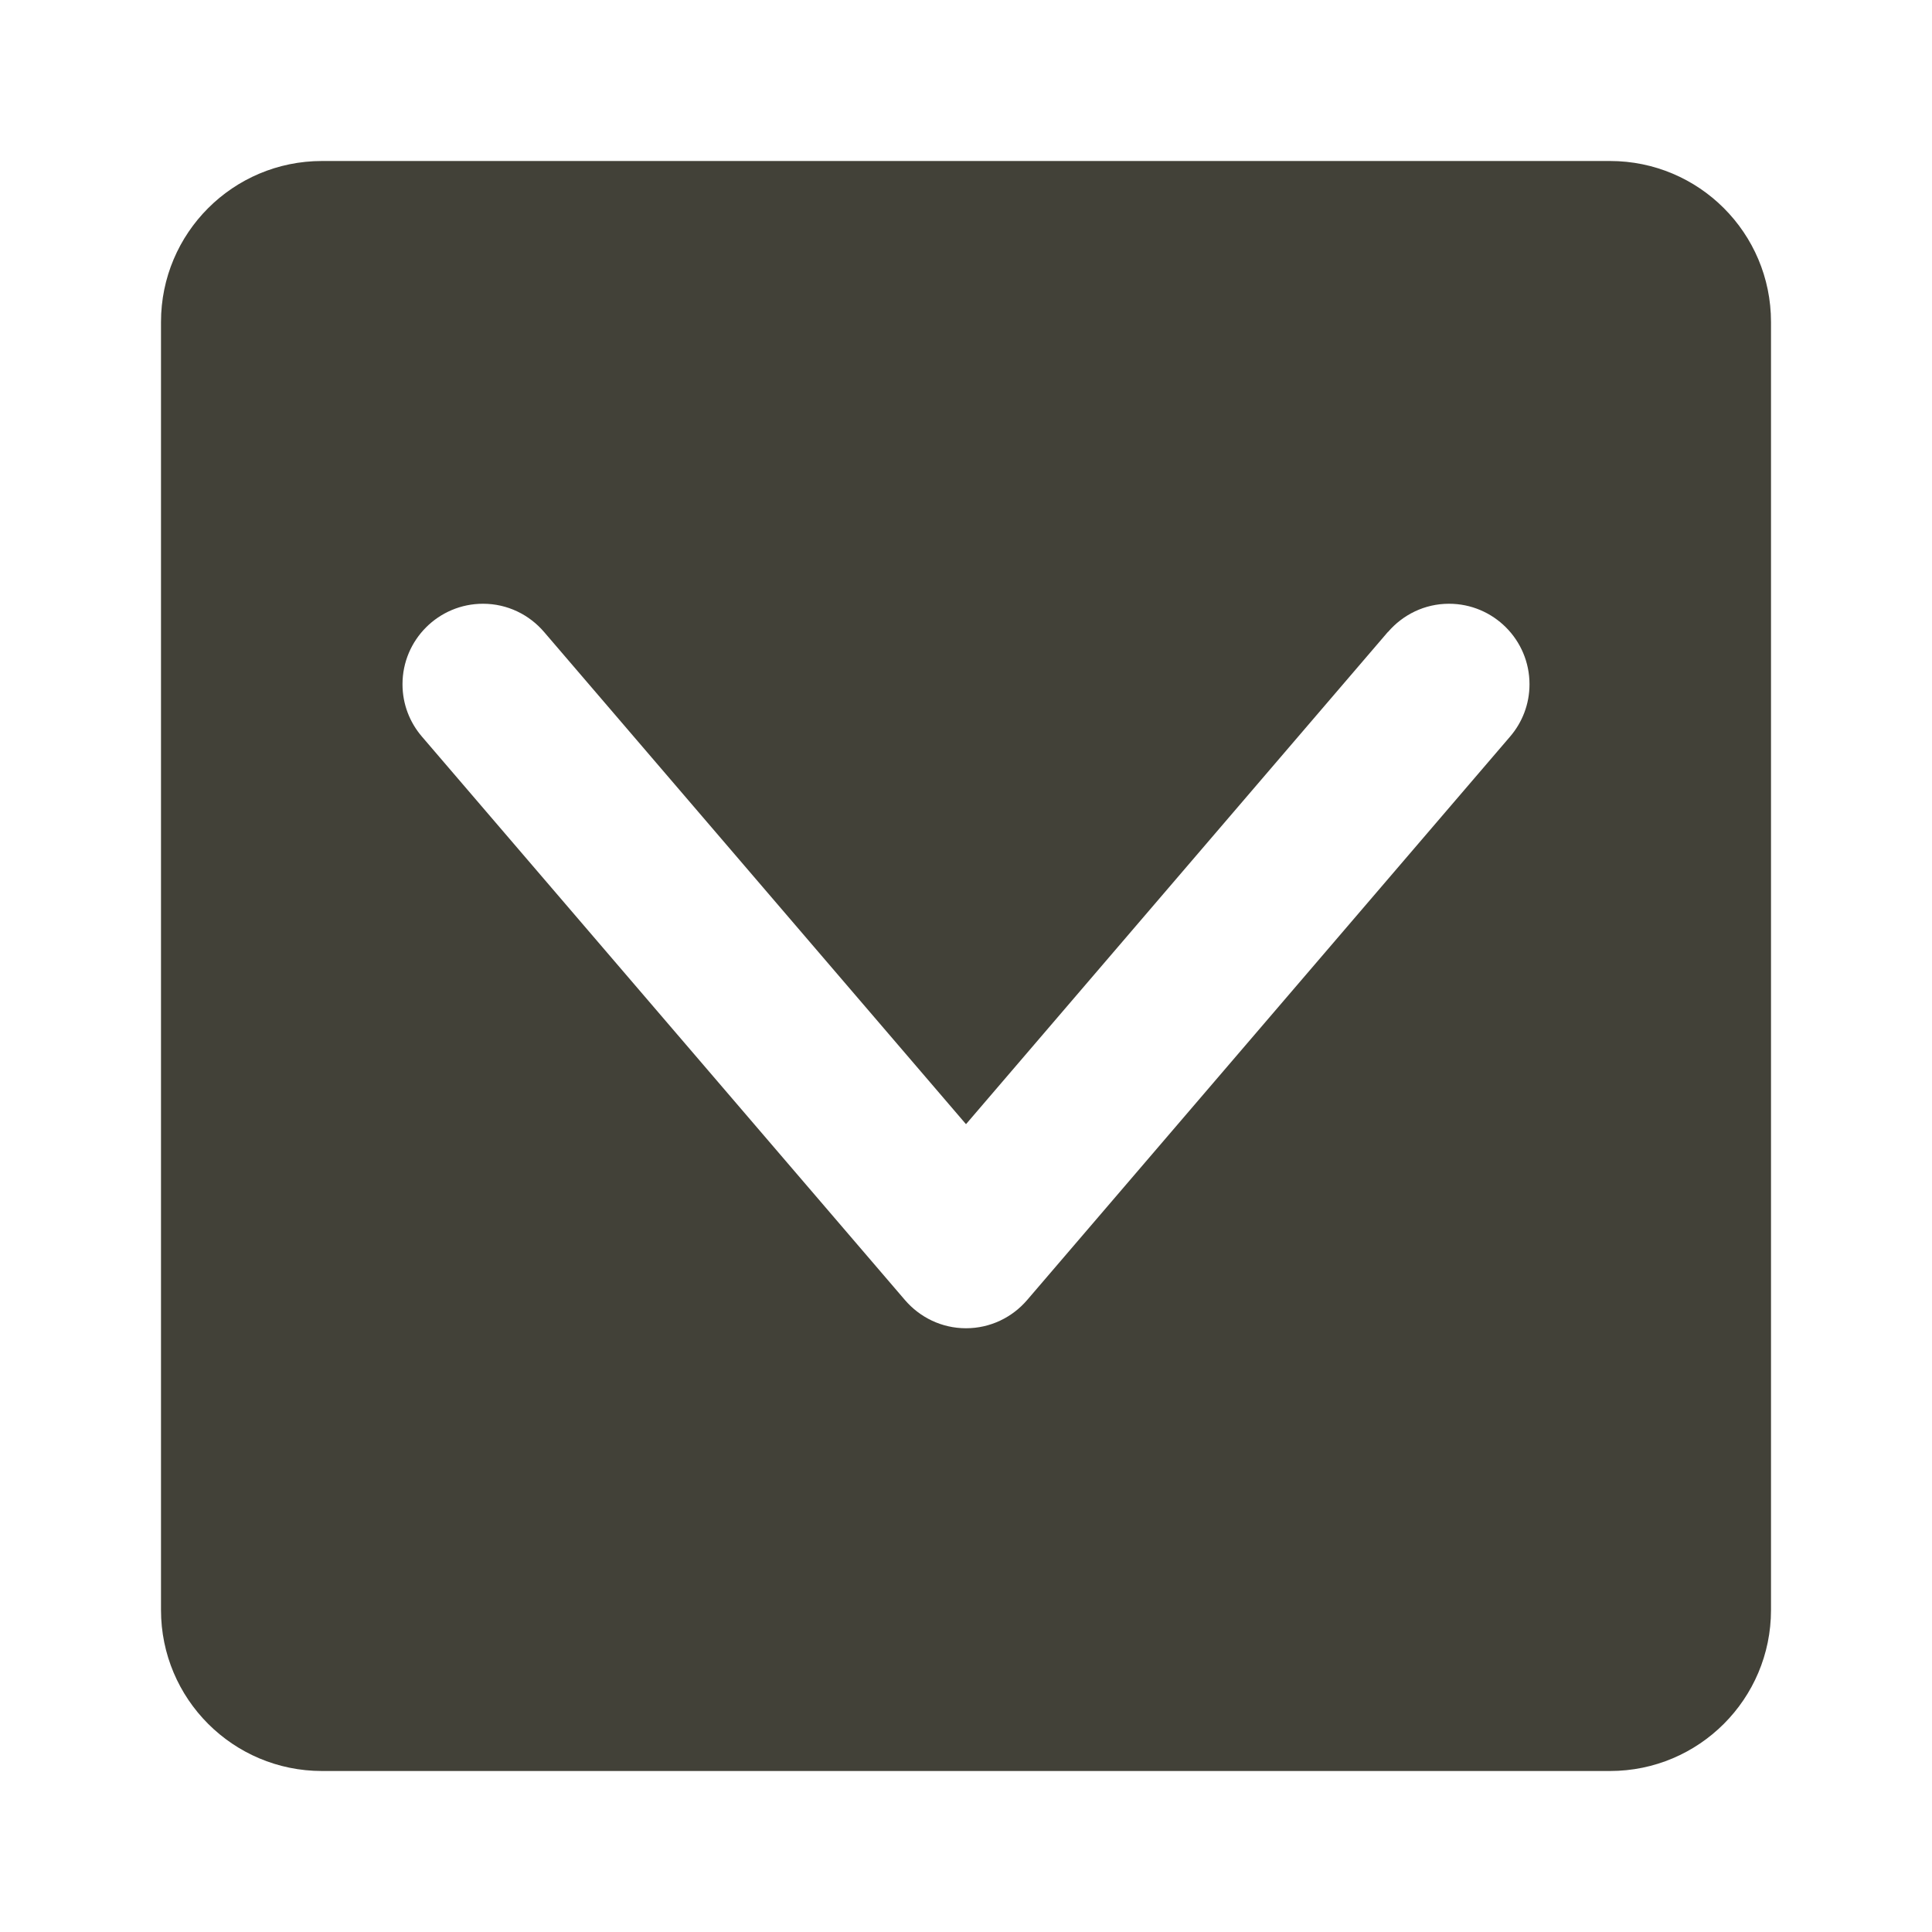
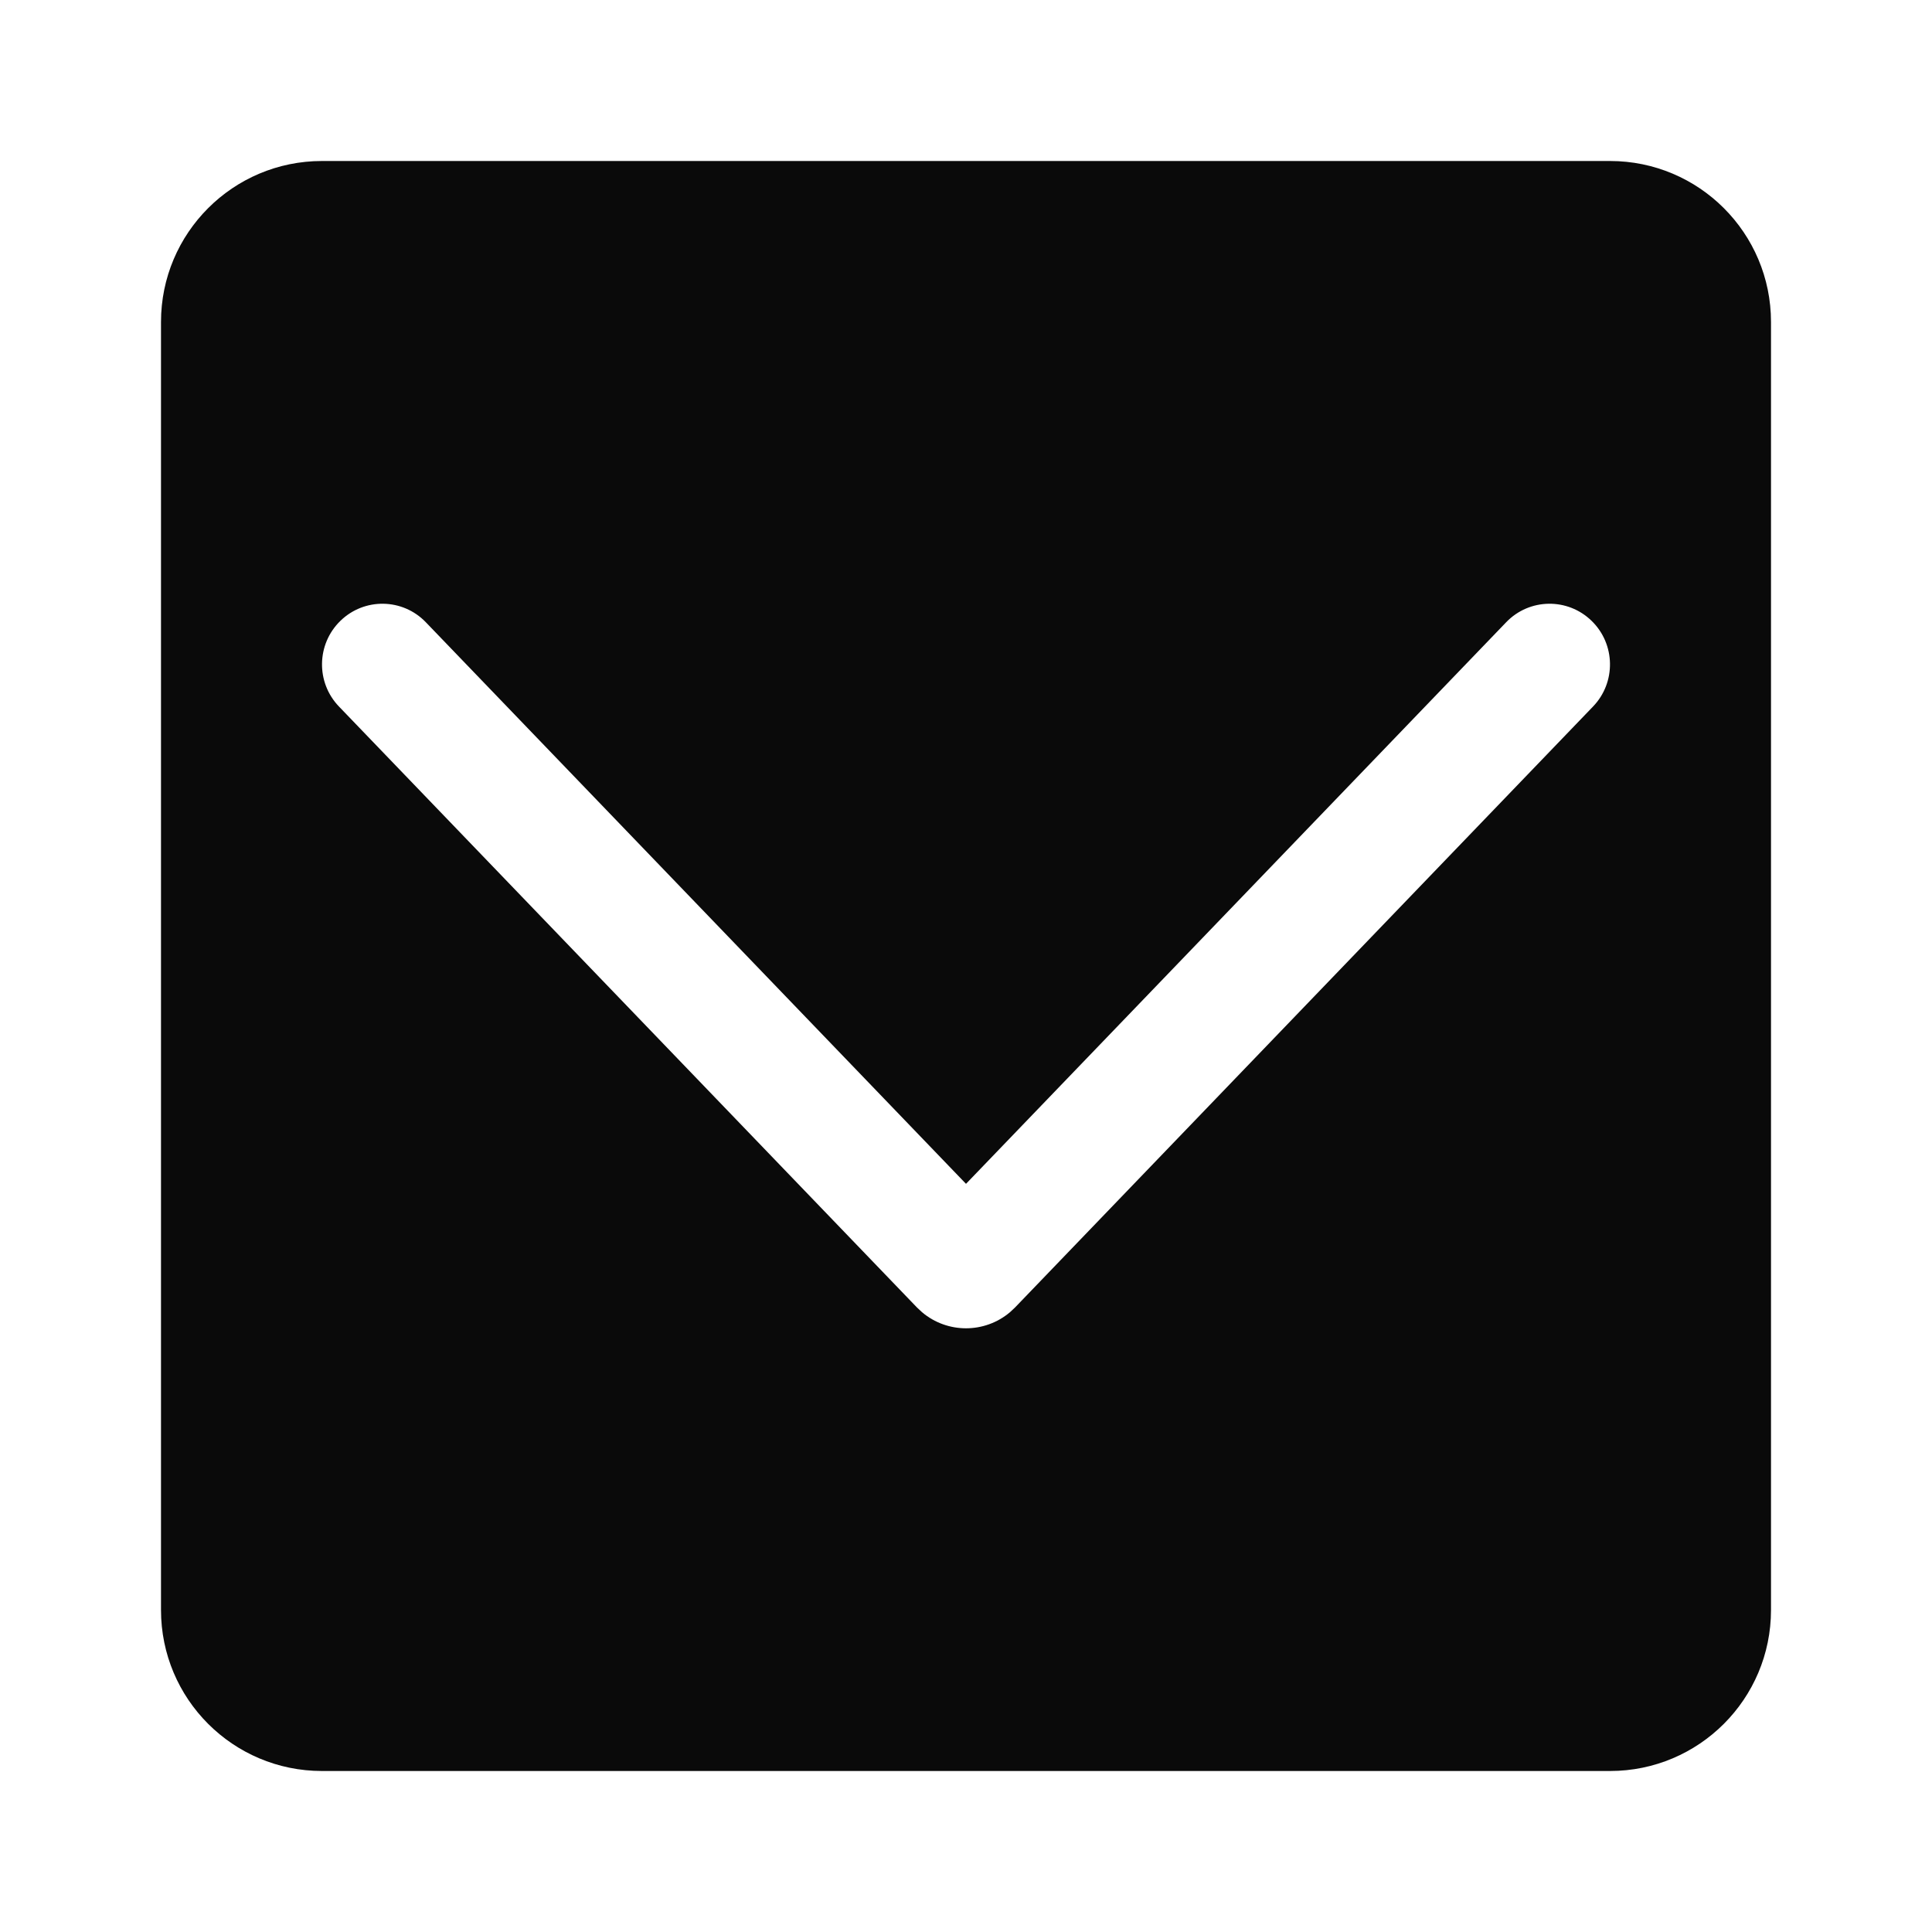
<svg xmlns="http://www.w3.org/2000/svg" width="24" height="24" viewBox="0 0 24 24" fill="none">
-   <path fill-rule="evenodd" clip-rule="evenodd" d="M20 2C21.105 2 22 2.895 22 4V20C22 21.105 21.105 22 20 22H4C2.895 22 2 21.105 2 20V4C2 2.895 2.895 2 4 2H20ZM18 7.5C17.696 7.5 17.426 7.637 17.242 7.851L17.241 7.85L12 13.965L6.759 7.851C6.575 7.636 6.304 7.5 6 7.5C5.448 7.5 5 7.948 5 8.5C5 8.749 5.091 8.975 5.241 9.15L11.242 16.15C11.426 16.364 11.697 16.5 12 16.5C12.304 16.5 12.575 16.364 12.759 16.15L18.759 9.15C18.909 8.975 19 8.749 19 8.5C19 7.948 18.552 7.5 18 7.5Z" fill="#424138" />
+   <path fill-rule="evenodd" clip-rule="evenodd" d="M4 22C2.895 22 2 21.105 2 20L2 4C2 2.895 2.895 2 4 2L20 2C21.105 2 22 2.895 22 4L22 20C22 21.105 21.105 22 20 22L4 22ZM11.454 16.301C11.769 16.567 12.231 16.567 12.546 16.301L12.611 16.24L19.789 8.777C20.077 8.478 20.069 8.001 19.771 7.712C19.474 7.423 18.999 7.43 18.711 7.729L12 14.706L5.289 7.729C5.001 7.43 4.526 7.423 4.229 7.712C3.931 8.001 3.923 8.478 4.211 8.777L11.389 16.24L11.454 16.301Z" fill="#0A0A0A" />
</svg>
